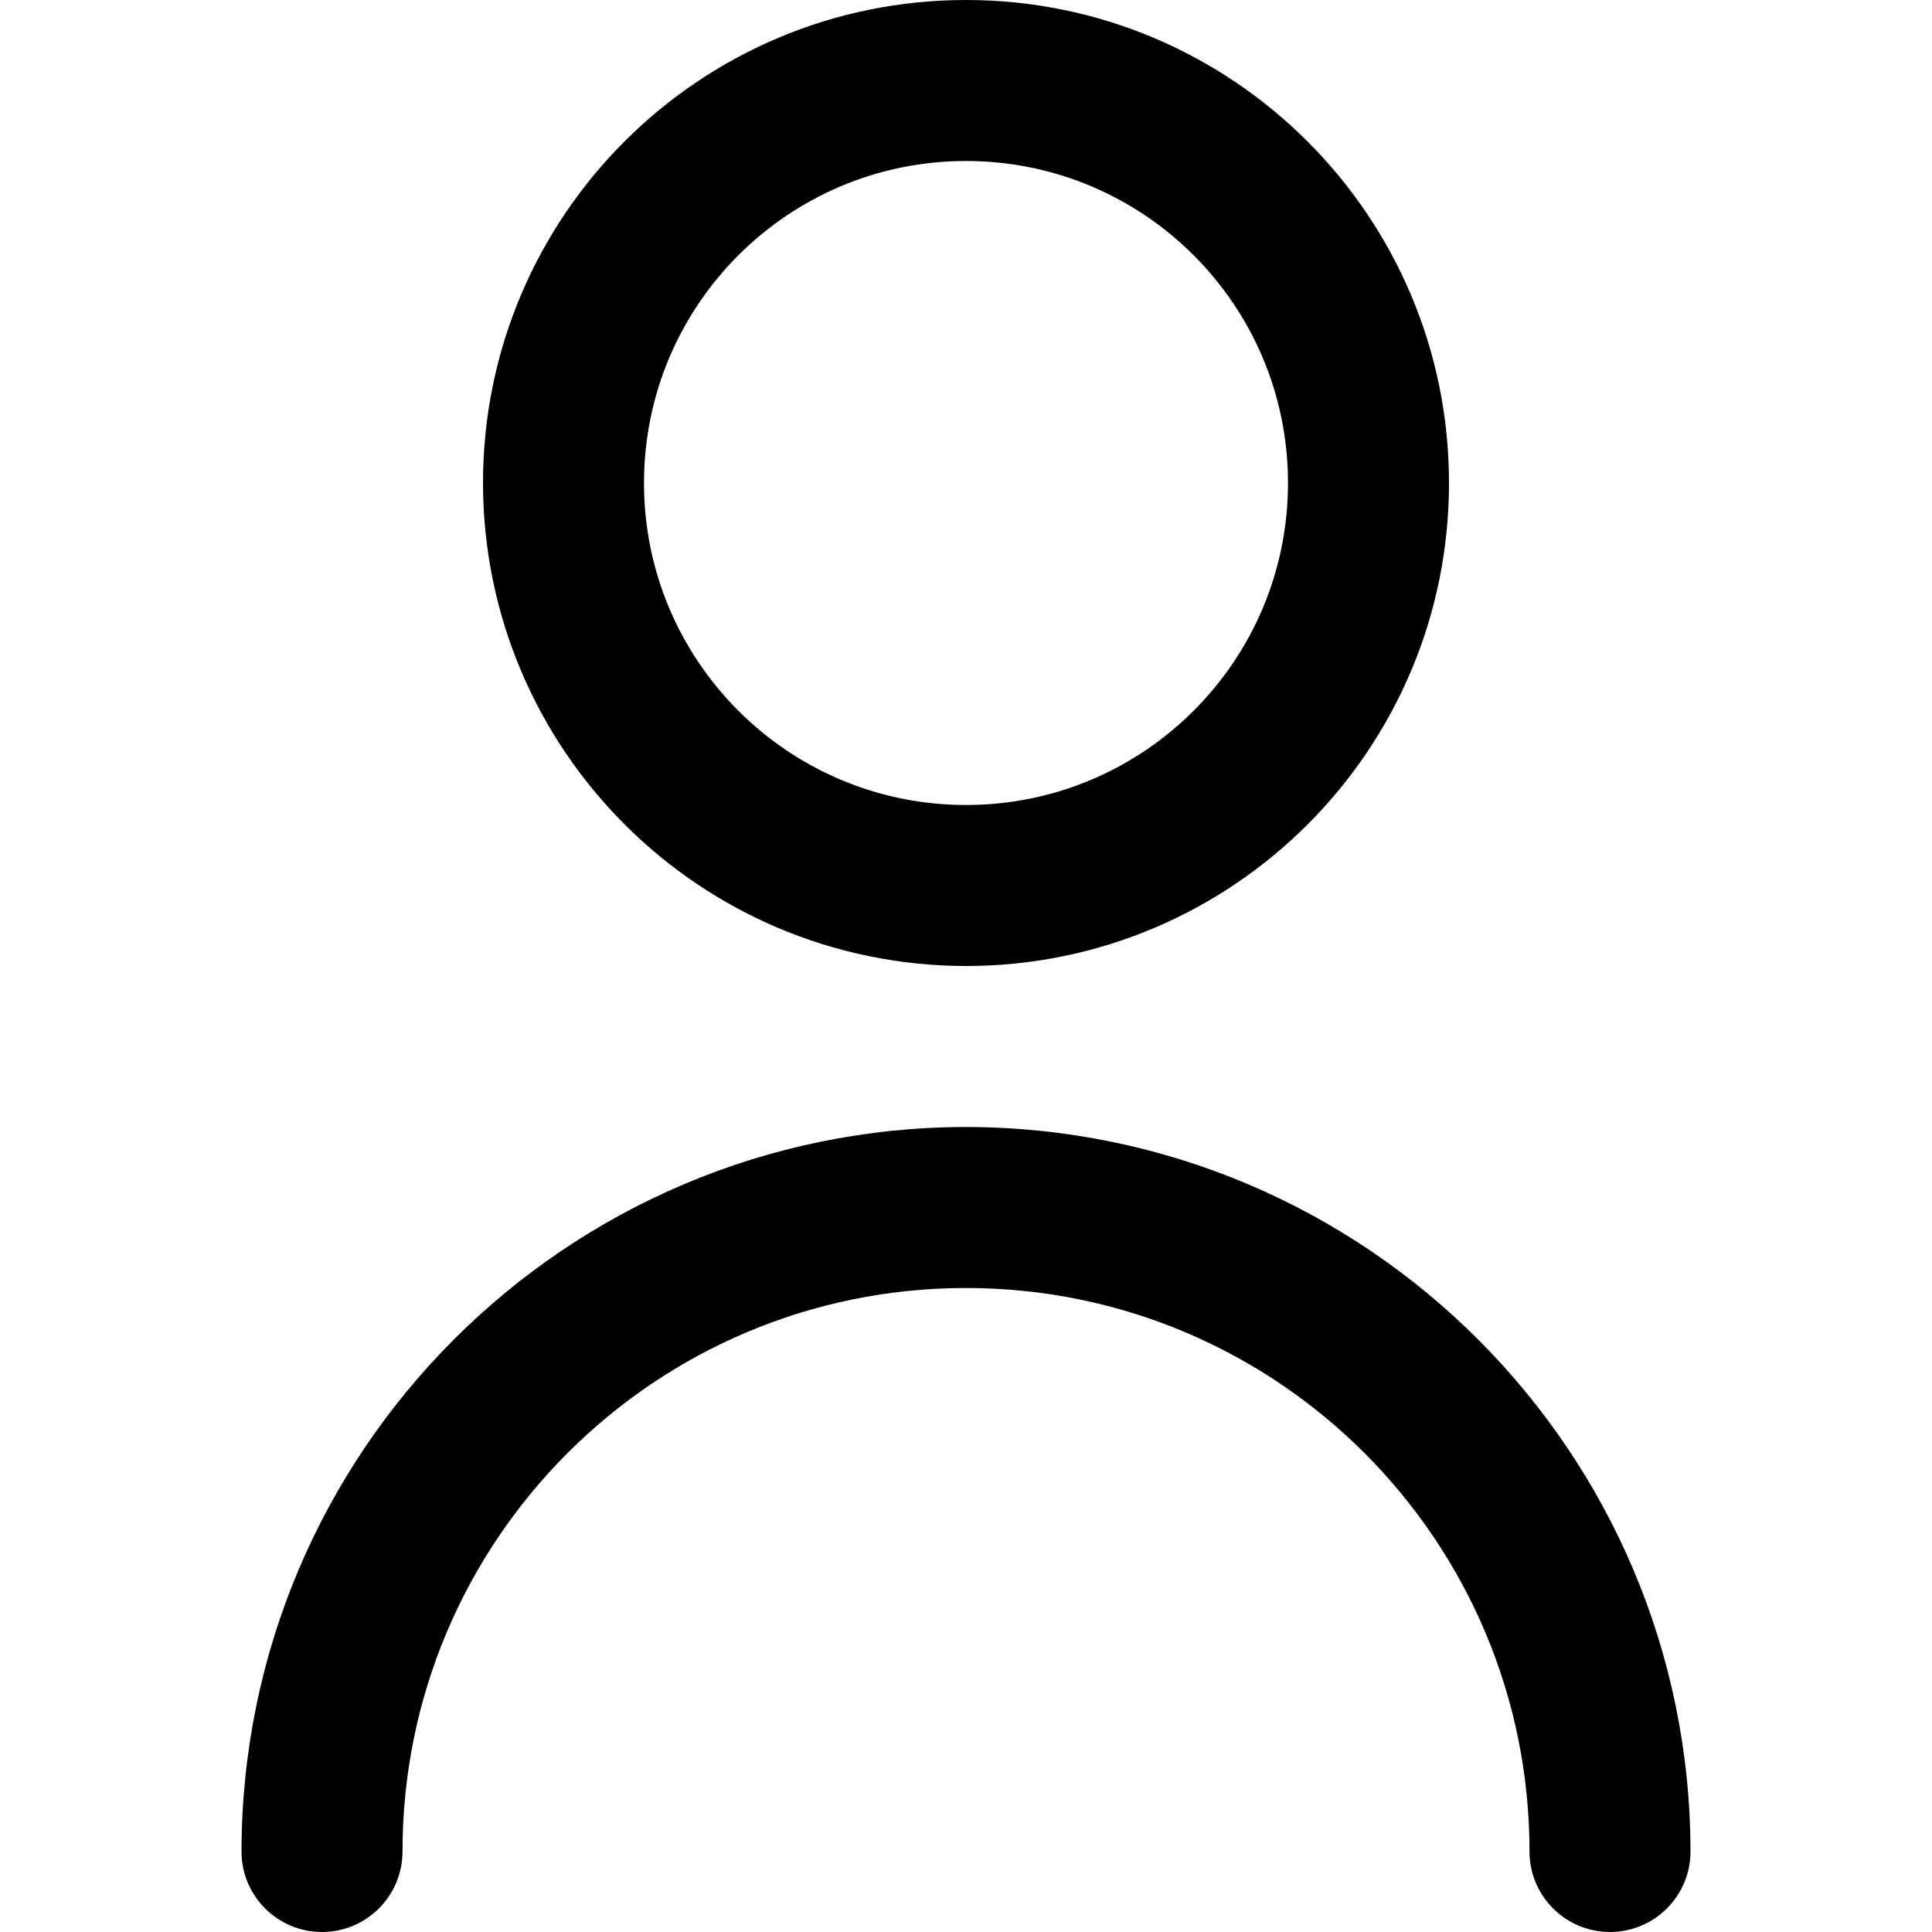
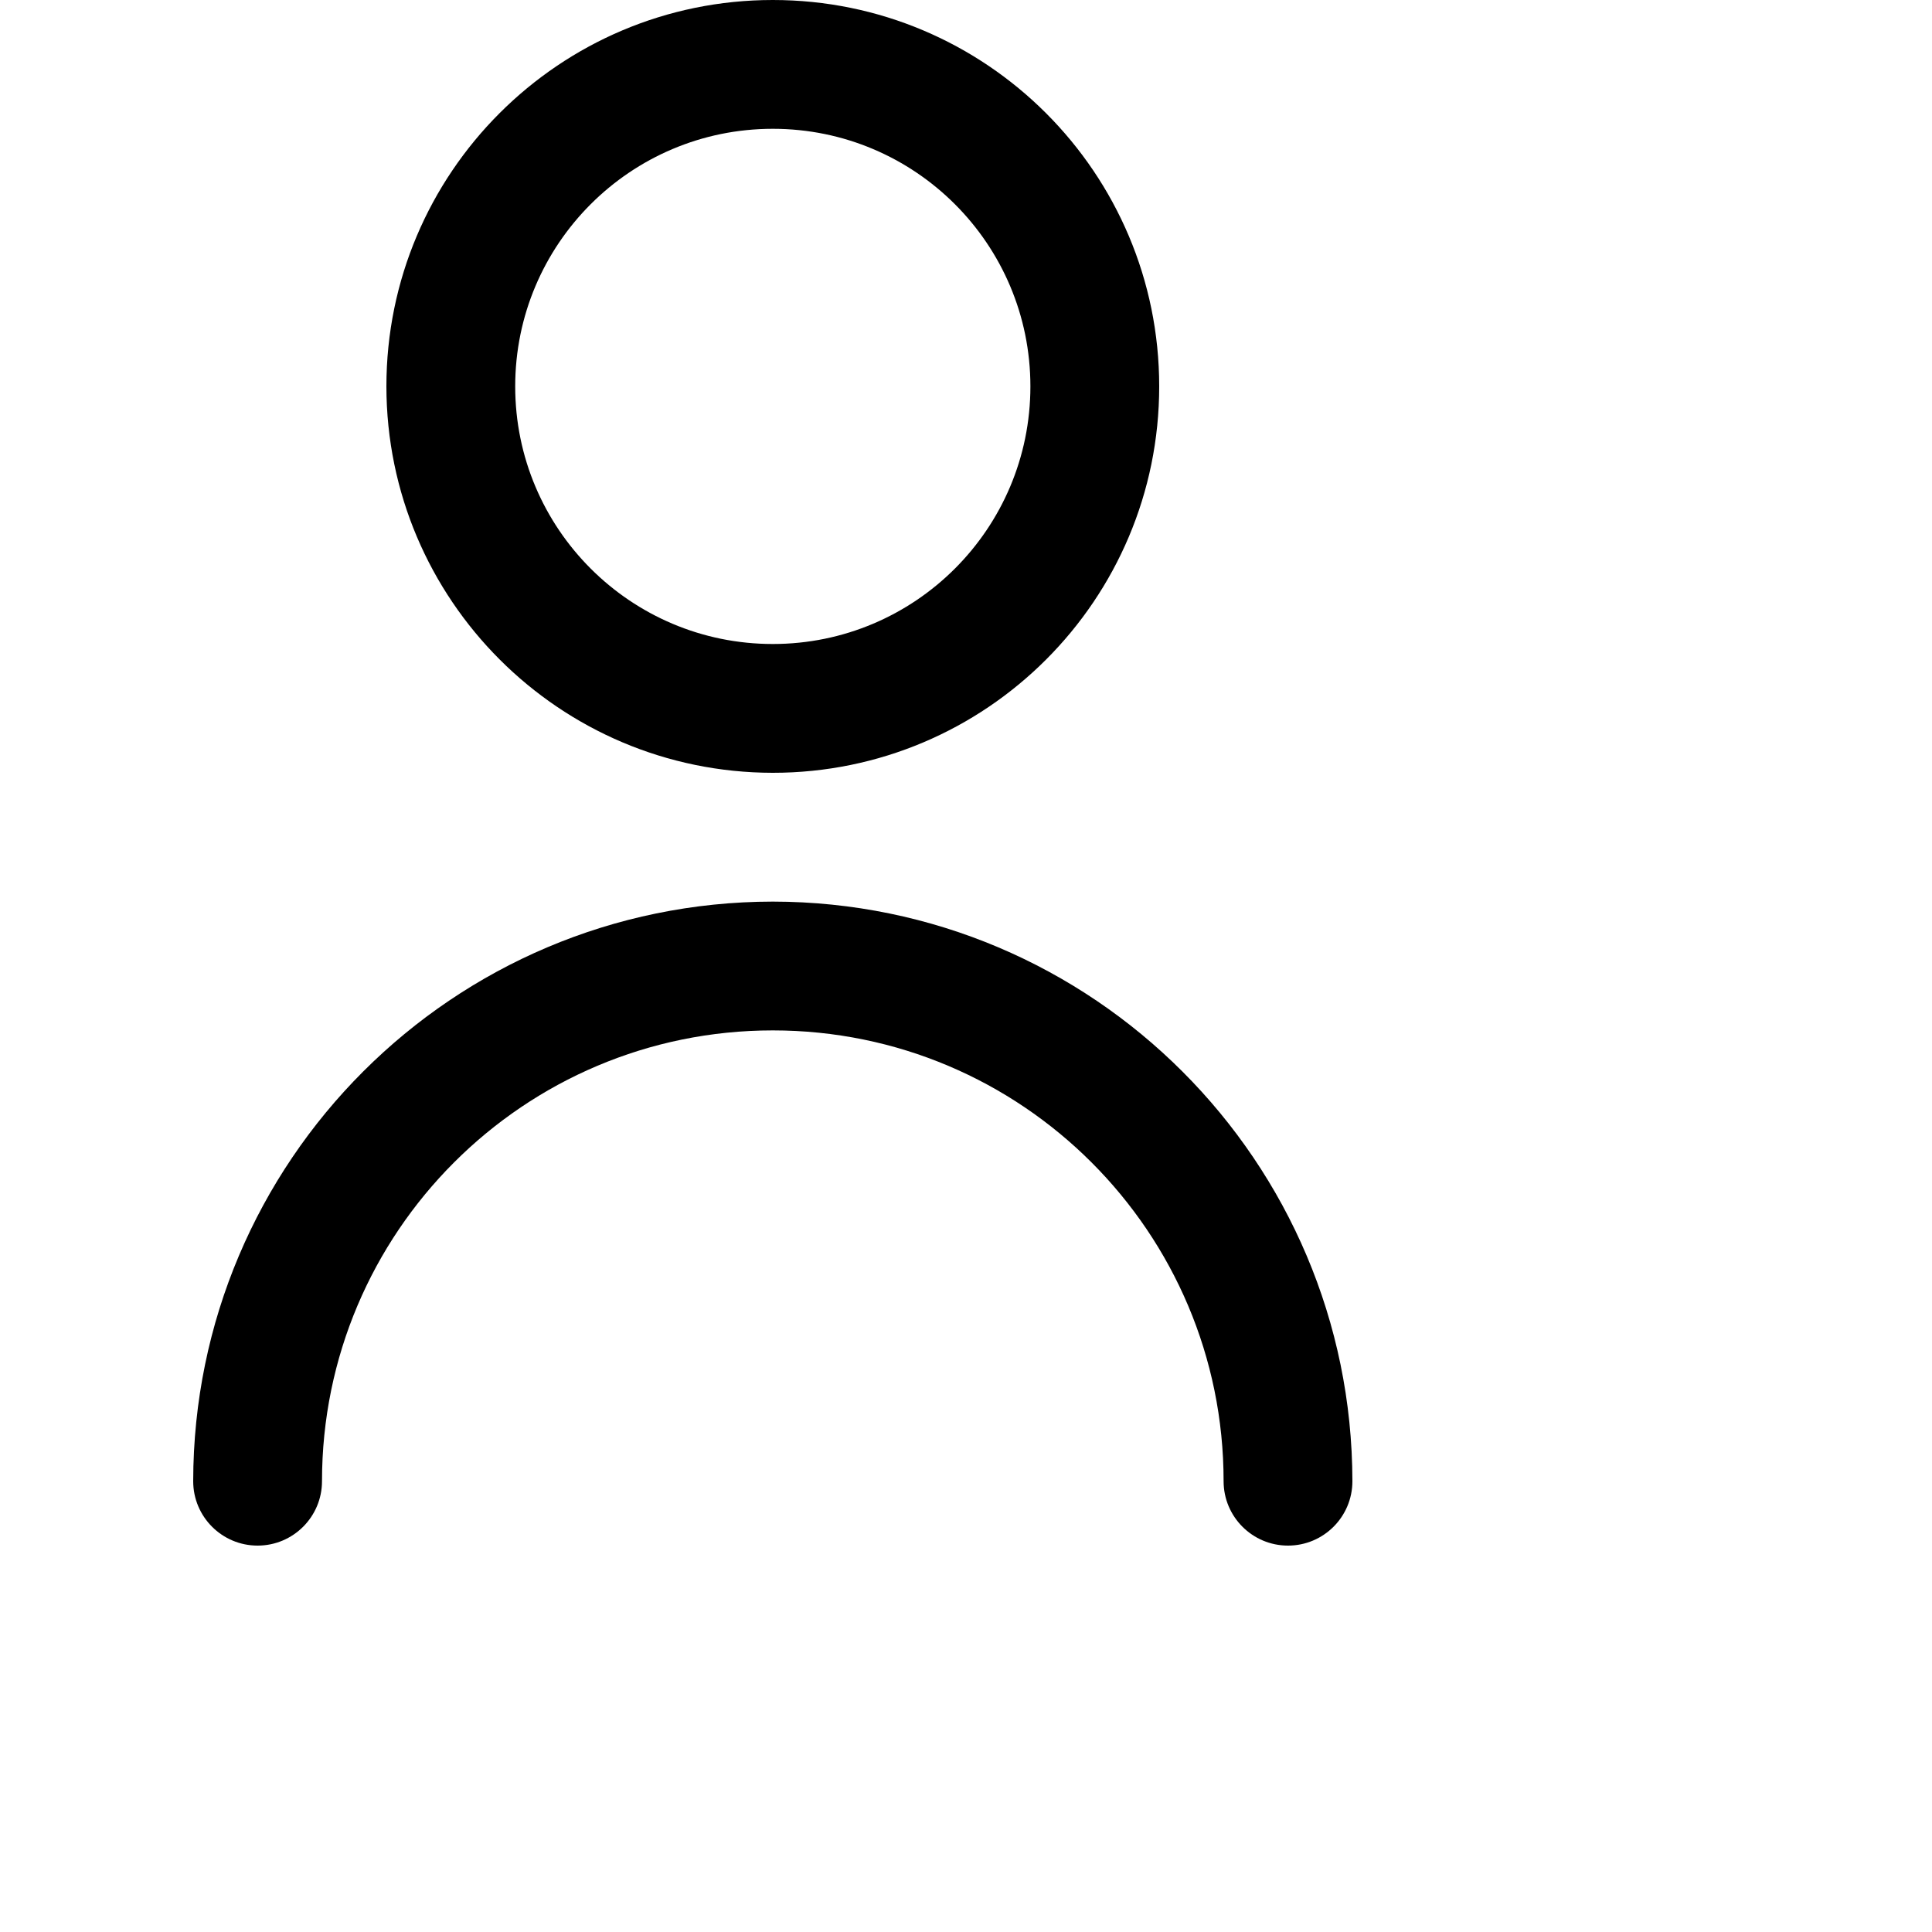
- <svg xmlns="http://www.w3.org/2000/svg" id="Outline" viewBox="0 0 24 24" width="512" height="512">
+ <svg xmlns="http://www.w3.org/2000/svg" id="Outline" viewBox="0 0 30 30" width="24" height="24">
  <path d="M12,12A6,6,0,1,0,6,6,6.006,6.006,0,0,0,12,12ZM12,2A4,4,0,1,1,8,6,4,4,0,0,1,12,2Z" />
  <path d="M12,14a9.01,9.01,0,0,0-9,9,1,1,0,0,0,2,0,7,7,0,0,1,14,0,1,1,0,0,0,2,0A9.01,9.01,0,0,0,12,14Z" />
</svg>
